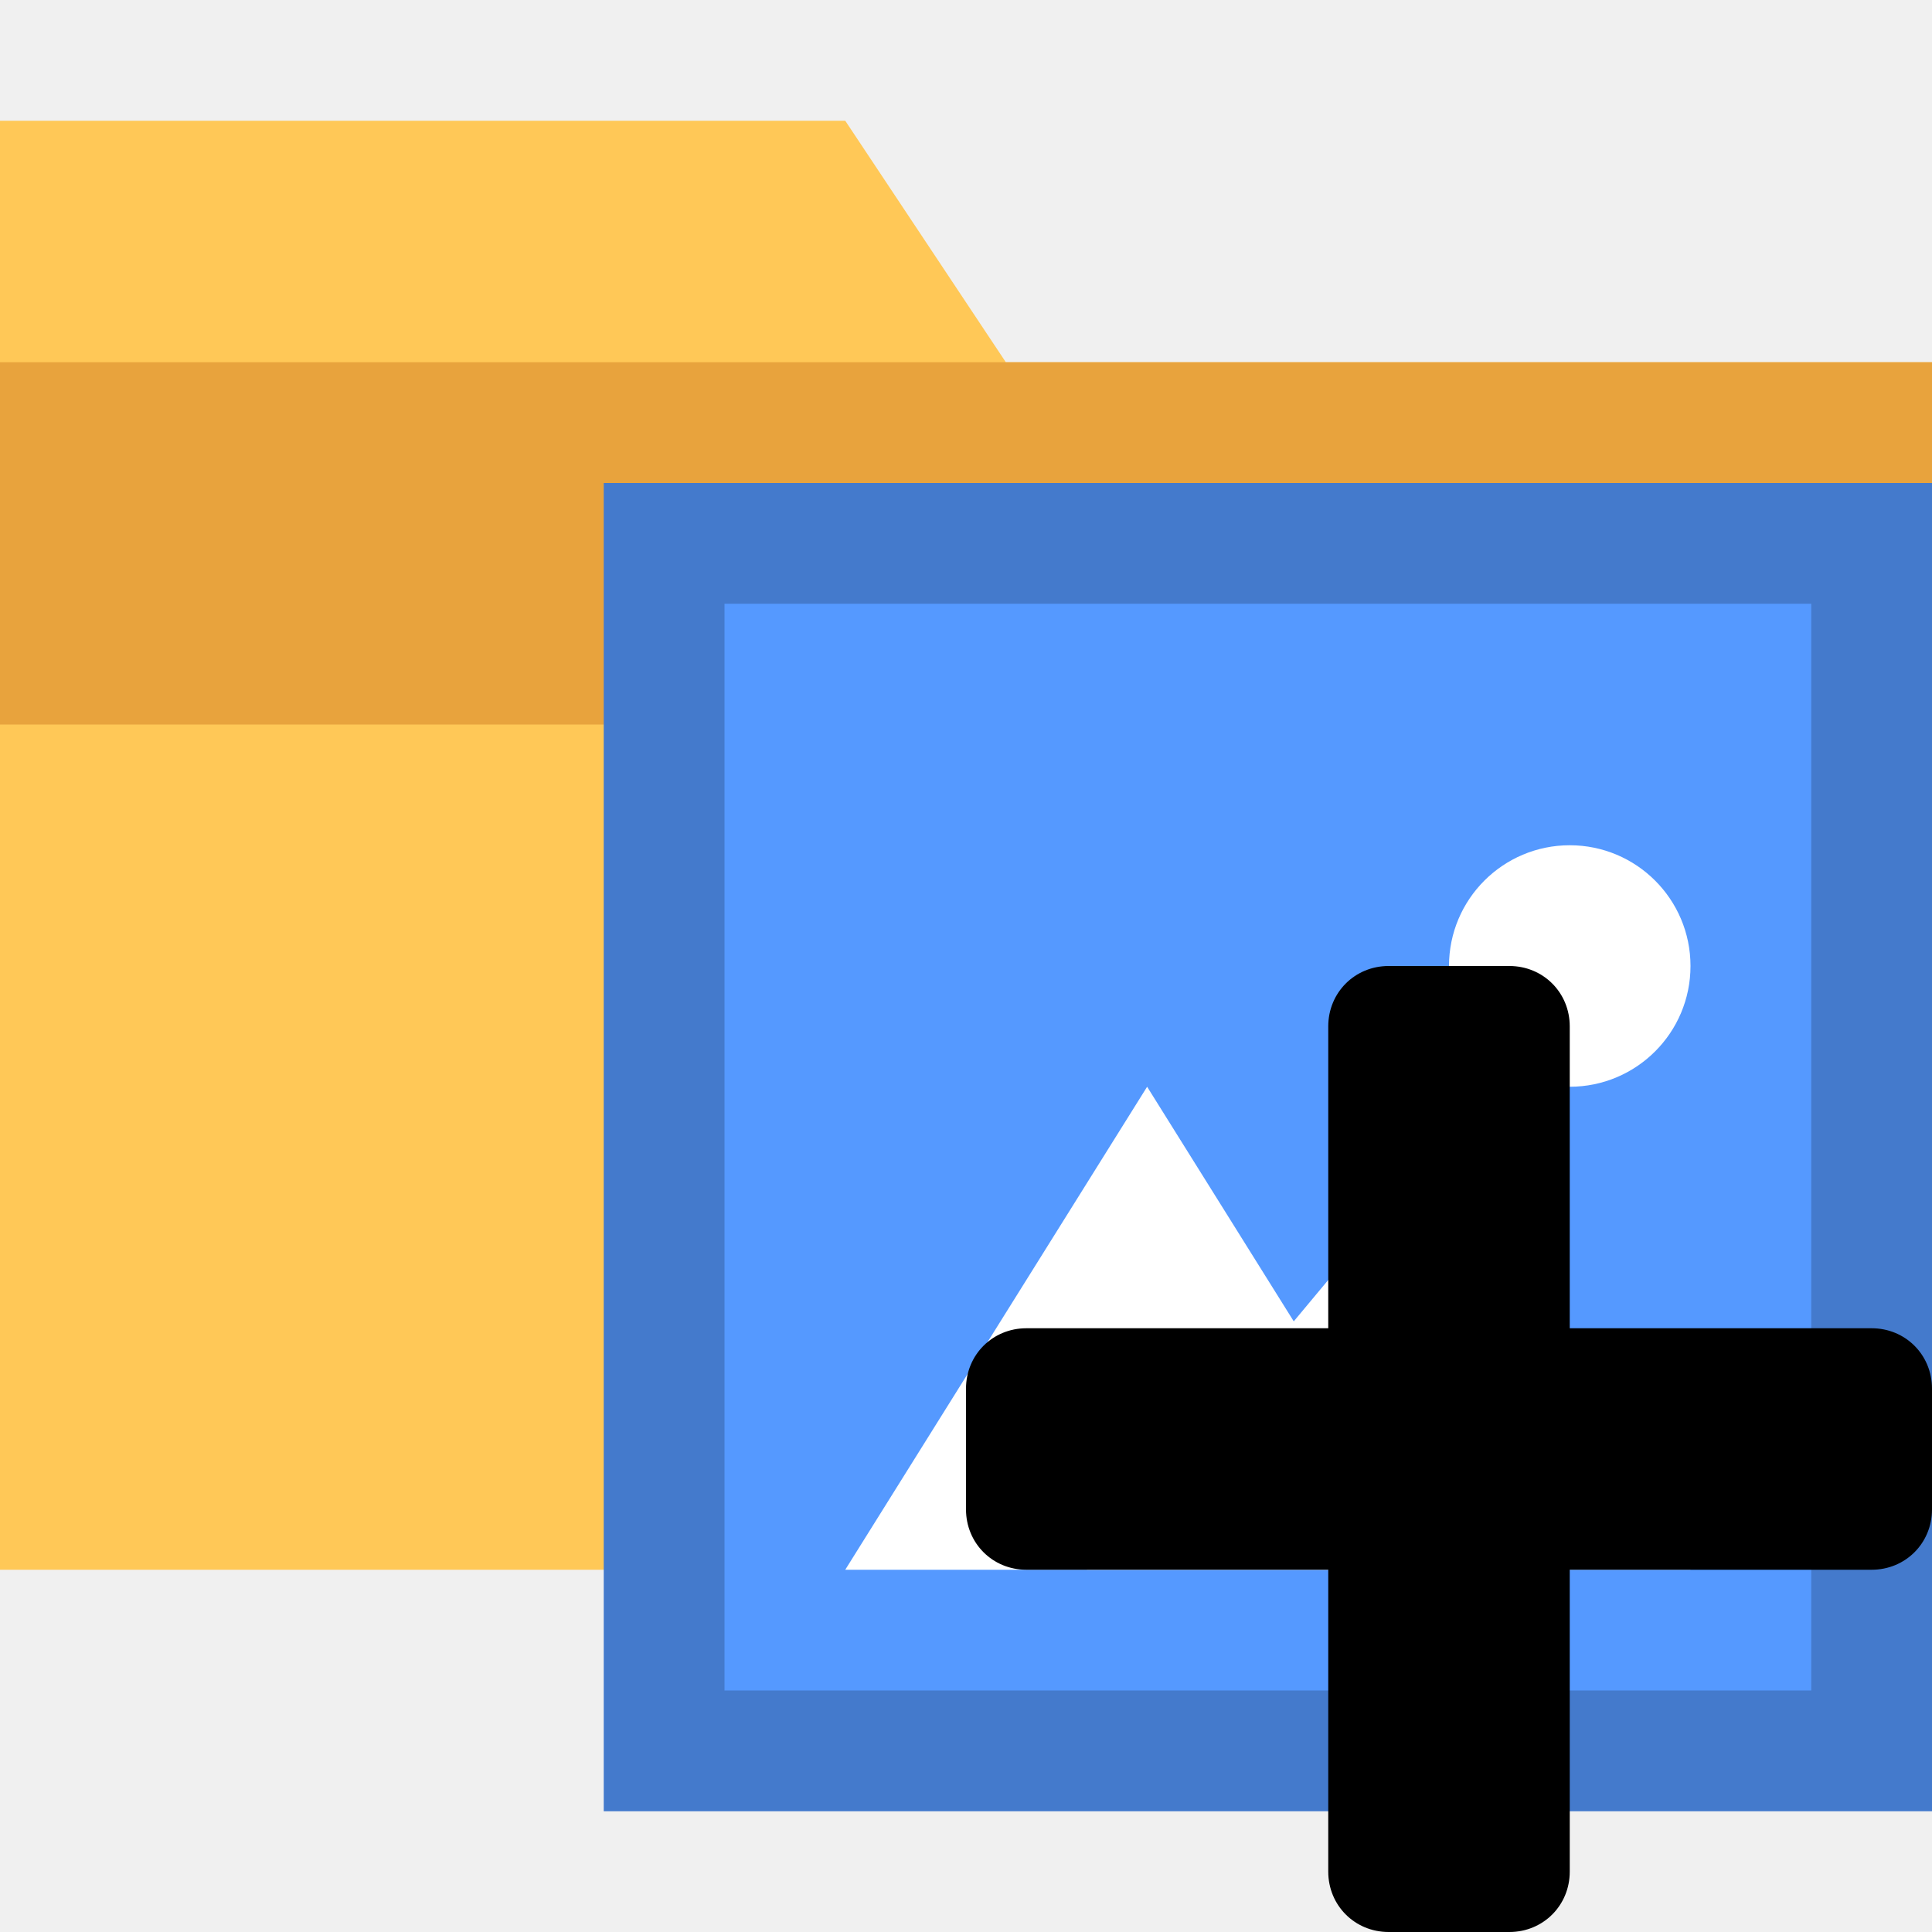
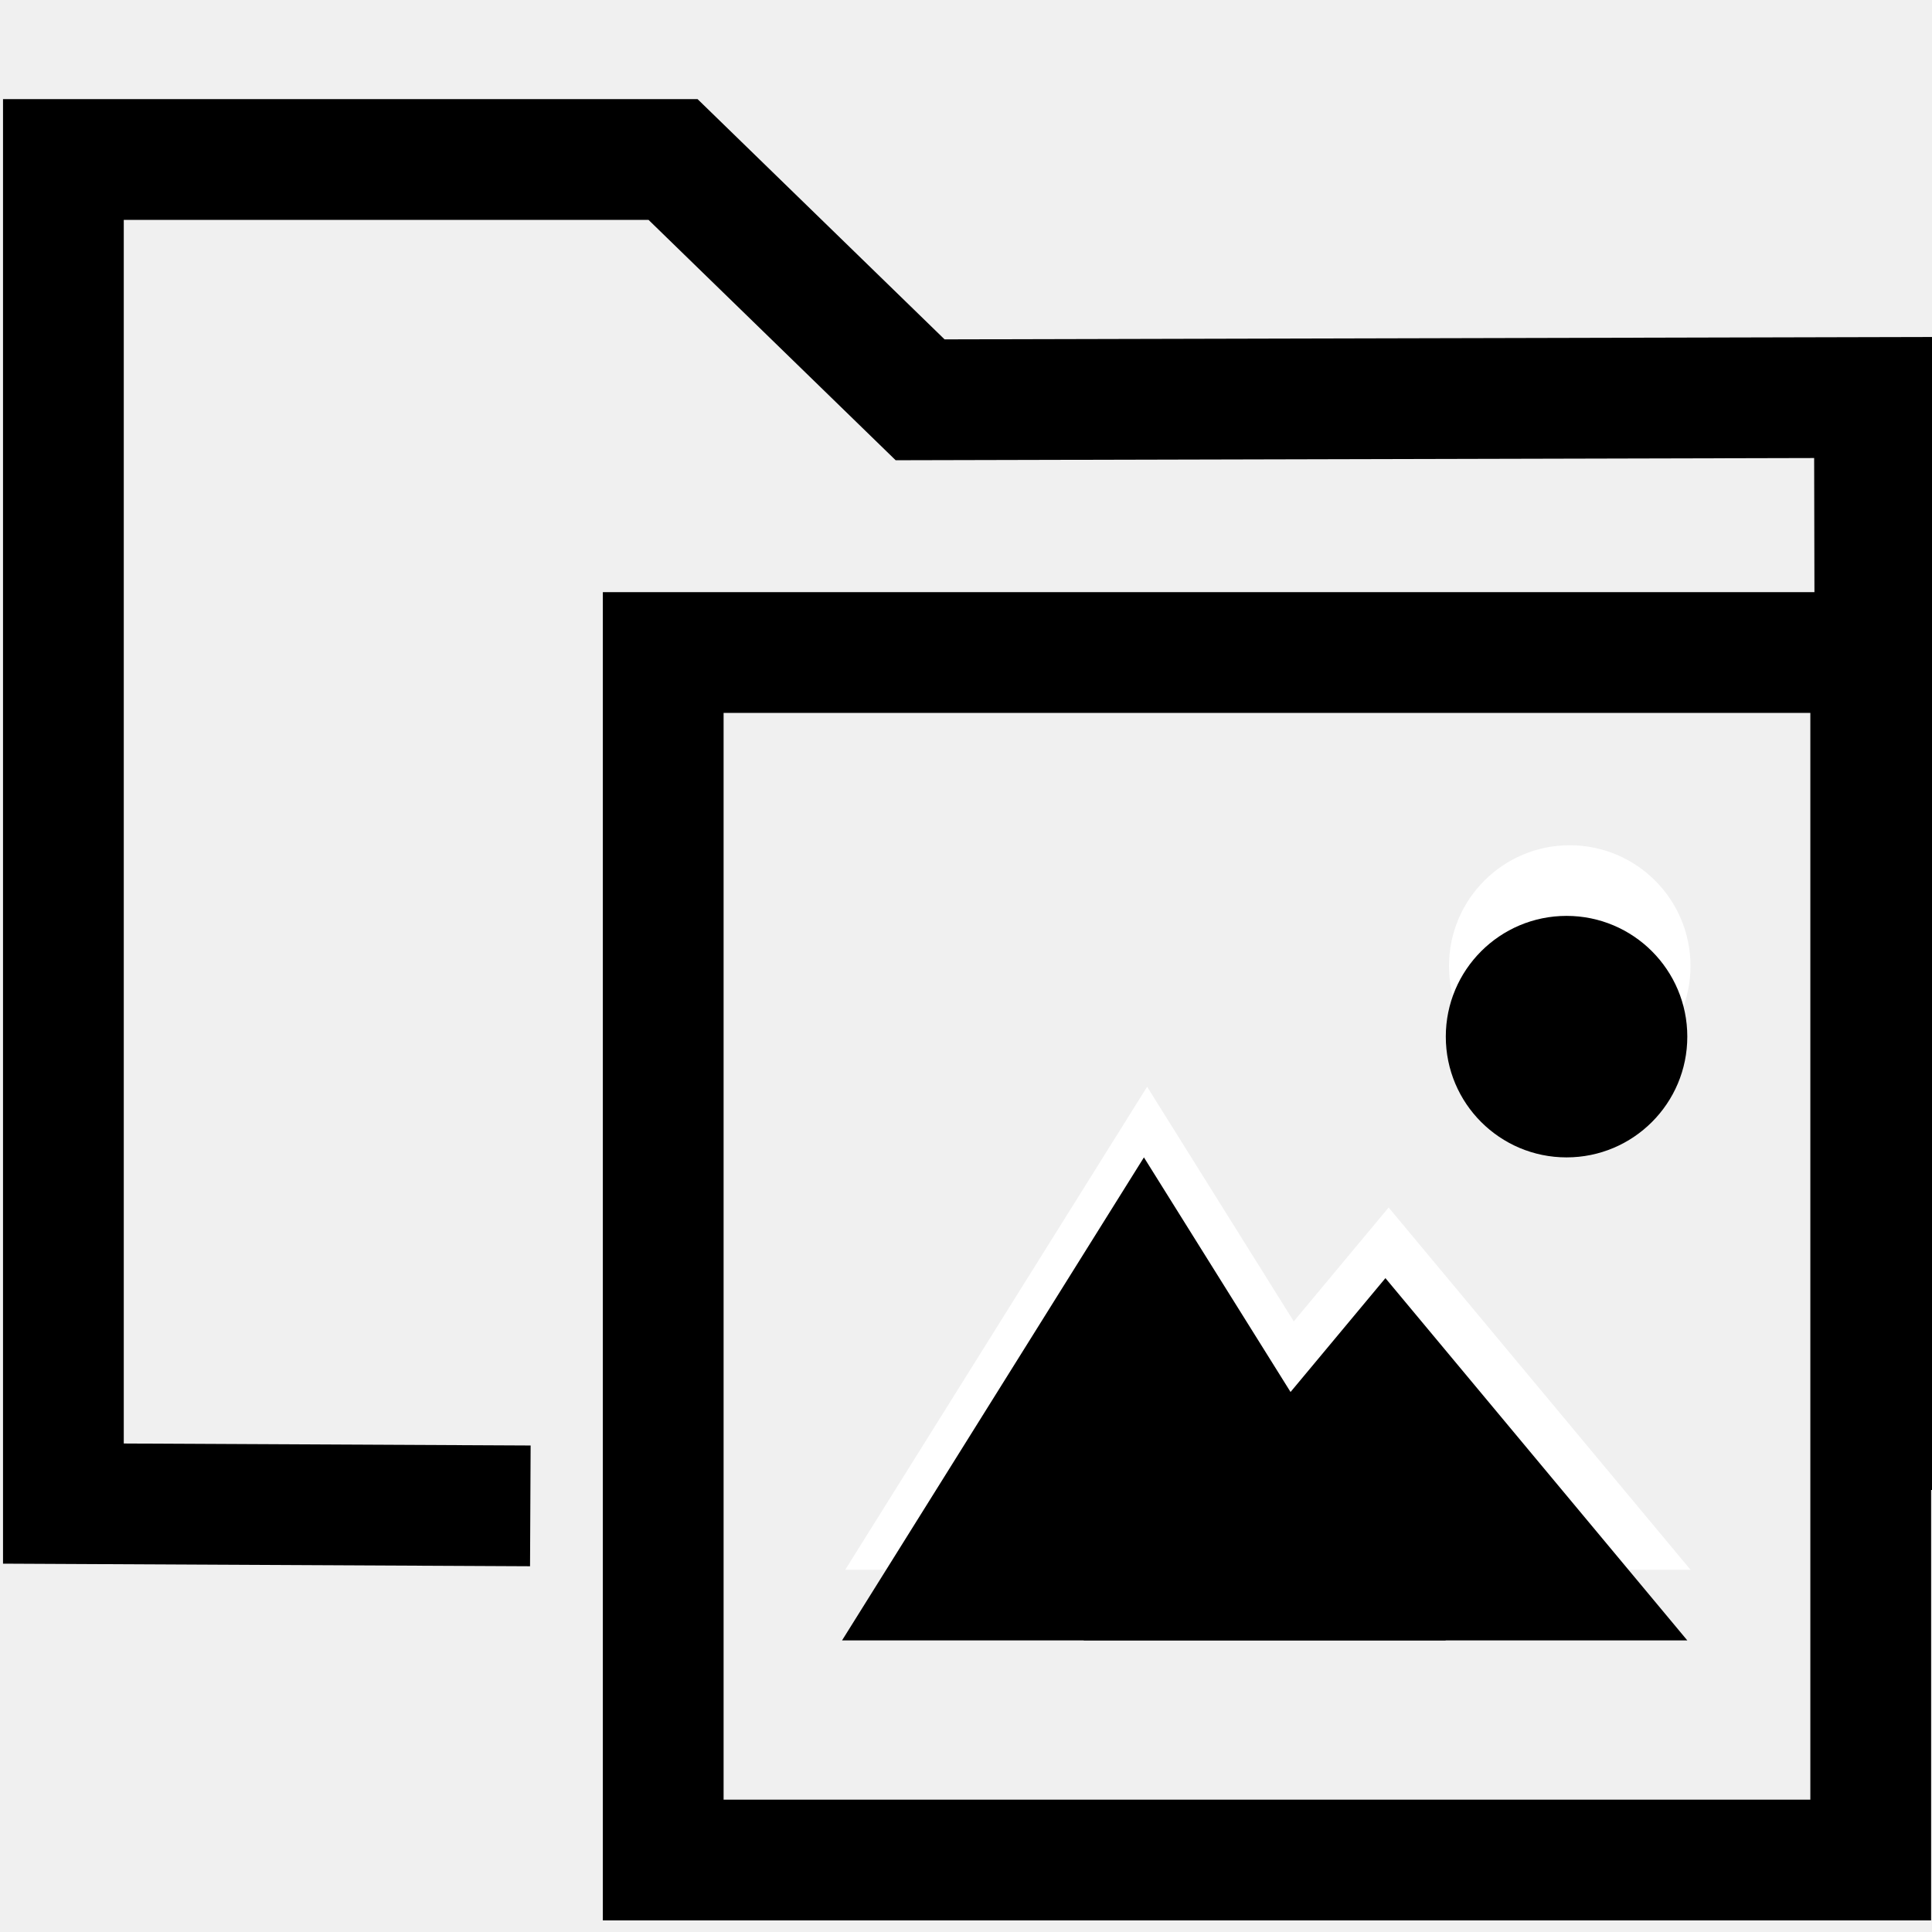
<svg xmlns="http://www.w3.org/2000/svg" viewBox="0 0 16 16" id="svg2" version="1.1" width="100%" height="100%">
  <defs id="defs12" />
  <g class="icon-color" id="g4">
+     <path style="fill:none;stroke:#000000;stroke-width:1px;stroke-linecap:butt;stroke-linejoin:miter;stroke-opacity:1" d="m 4.392,12.471 -3.867,-0.019 -4e-8,-11.131 5.049,4e-7 2.046,1.99 7.903,-0.019 0.019,9.048 0,0" id="path4129" />
    <g id="g3088" transform="translate(0,-1)">
-       <path id="path3066" d="M 16,4 V 14 H 0 V 2 H 7 L 8.33,4 H 16 z" style="fill:#ffc857" />
-       <path id="path3068" d="M 16,5 H 8.33 L 7,7 H 0 V 4 h 16 v 1 z" style="fill:#e8a33d" />
      <g id="g3070">
-         <path id="path3072" d="M 5,5 H 16 V 16 H 5 z" style="fill:#5599ff" />
-         <path id="path3074" d="m 15,6 v 9 H 6 V 6 h 9 M 16,5 H 5 V 16 H 16 V 5 z" style="opacity:0.2" />
        <path id="path3076" d="M 12,14 H 7 l 1.25,-2 1.25,-2 1.25,2 1.25,2 z" style="fill:#ffffff" />
        <path id="path3078" d="M 14,14 H 9 L 10.25,12.5 11.5,11 12.75,12.5 14,14 z" style="fill:#ffffff" />
        <circle id="circle3080" r="1" cy="9" cx="13" style="fill:#ffffff" d="m 14,9 c 0,0.552 -0.448,1 -1,1 -0.552,0 -1,-0.448 -1,-1 0,-0.552 0.448,-1 1,-1 0.552,0 1,0.448 1,1 z" />
      </g>
    </g>
-     <path d="M15.5 13H13v2.5c0 .28-.22.5-.5.5h-1c-.28 0-.5-.22-.5-.5V13H8.5c-.28 0-.5-.22-.5-.5v-1c0-.28.22-.5.5-.5H11V8.5c0-.28.22-.5.5-.5h1c.28 0 .5.22.5.5V11h2.5c.28 0 .5.22.5.5v1c0 .28-.22.5-.5.5z" id="path8" />
+     <g transform="translate(-0.02649702,-0.4150142)" id="g3070-9">
+       <path id="path3072" d="M 5,5 H 16 V 16 H 5 z" style="fill:none" />
+       <path id="path3074" d="M 15.019,6.319 V 15.319 H 6.019 V 6.319 h 9 m 1,-1 H 5.019 V 16.319 H 16.019 V 5.319 z" style="fill:#000000" />
+       <path id="path3076-2" d="M 12,14 H 7 l 1.25,-2 1.25,-2 1.25,2 1.25,2 z" style="fill:#000000" />
+       <path id="path3078-8" d="M 14,14 H 9 L 10.25,12.5 11.5,11 12.75,12.5 14,14 z" style="fill:#000000" />
+       <circle id="circle3080-6" r="1" cy="9" cx="13" style="fill:#000000" d="m 14,9 c 0,0.552 -0.448,1 -1,1 -0.552,0 -1,-0.448 -1,-1 0,-0.552 0.448,-1 1,-1 0.552,0 1,0.448 1,1 z" />
+     </g>
  </g>
</svg>
